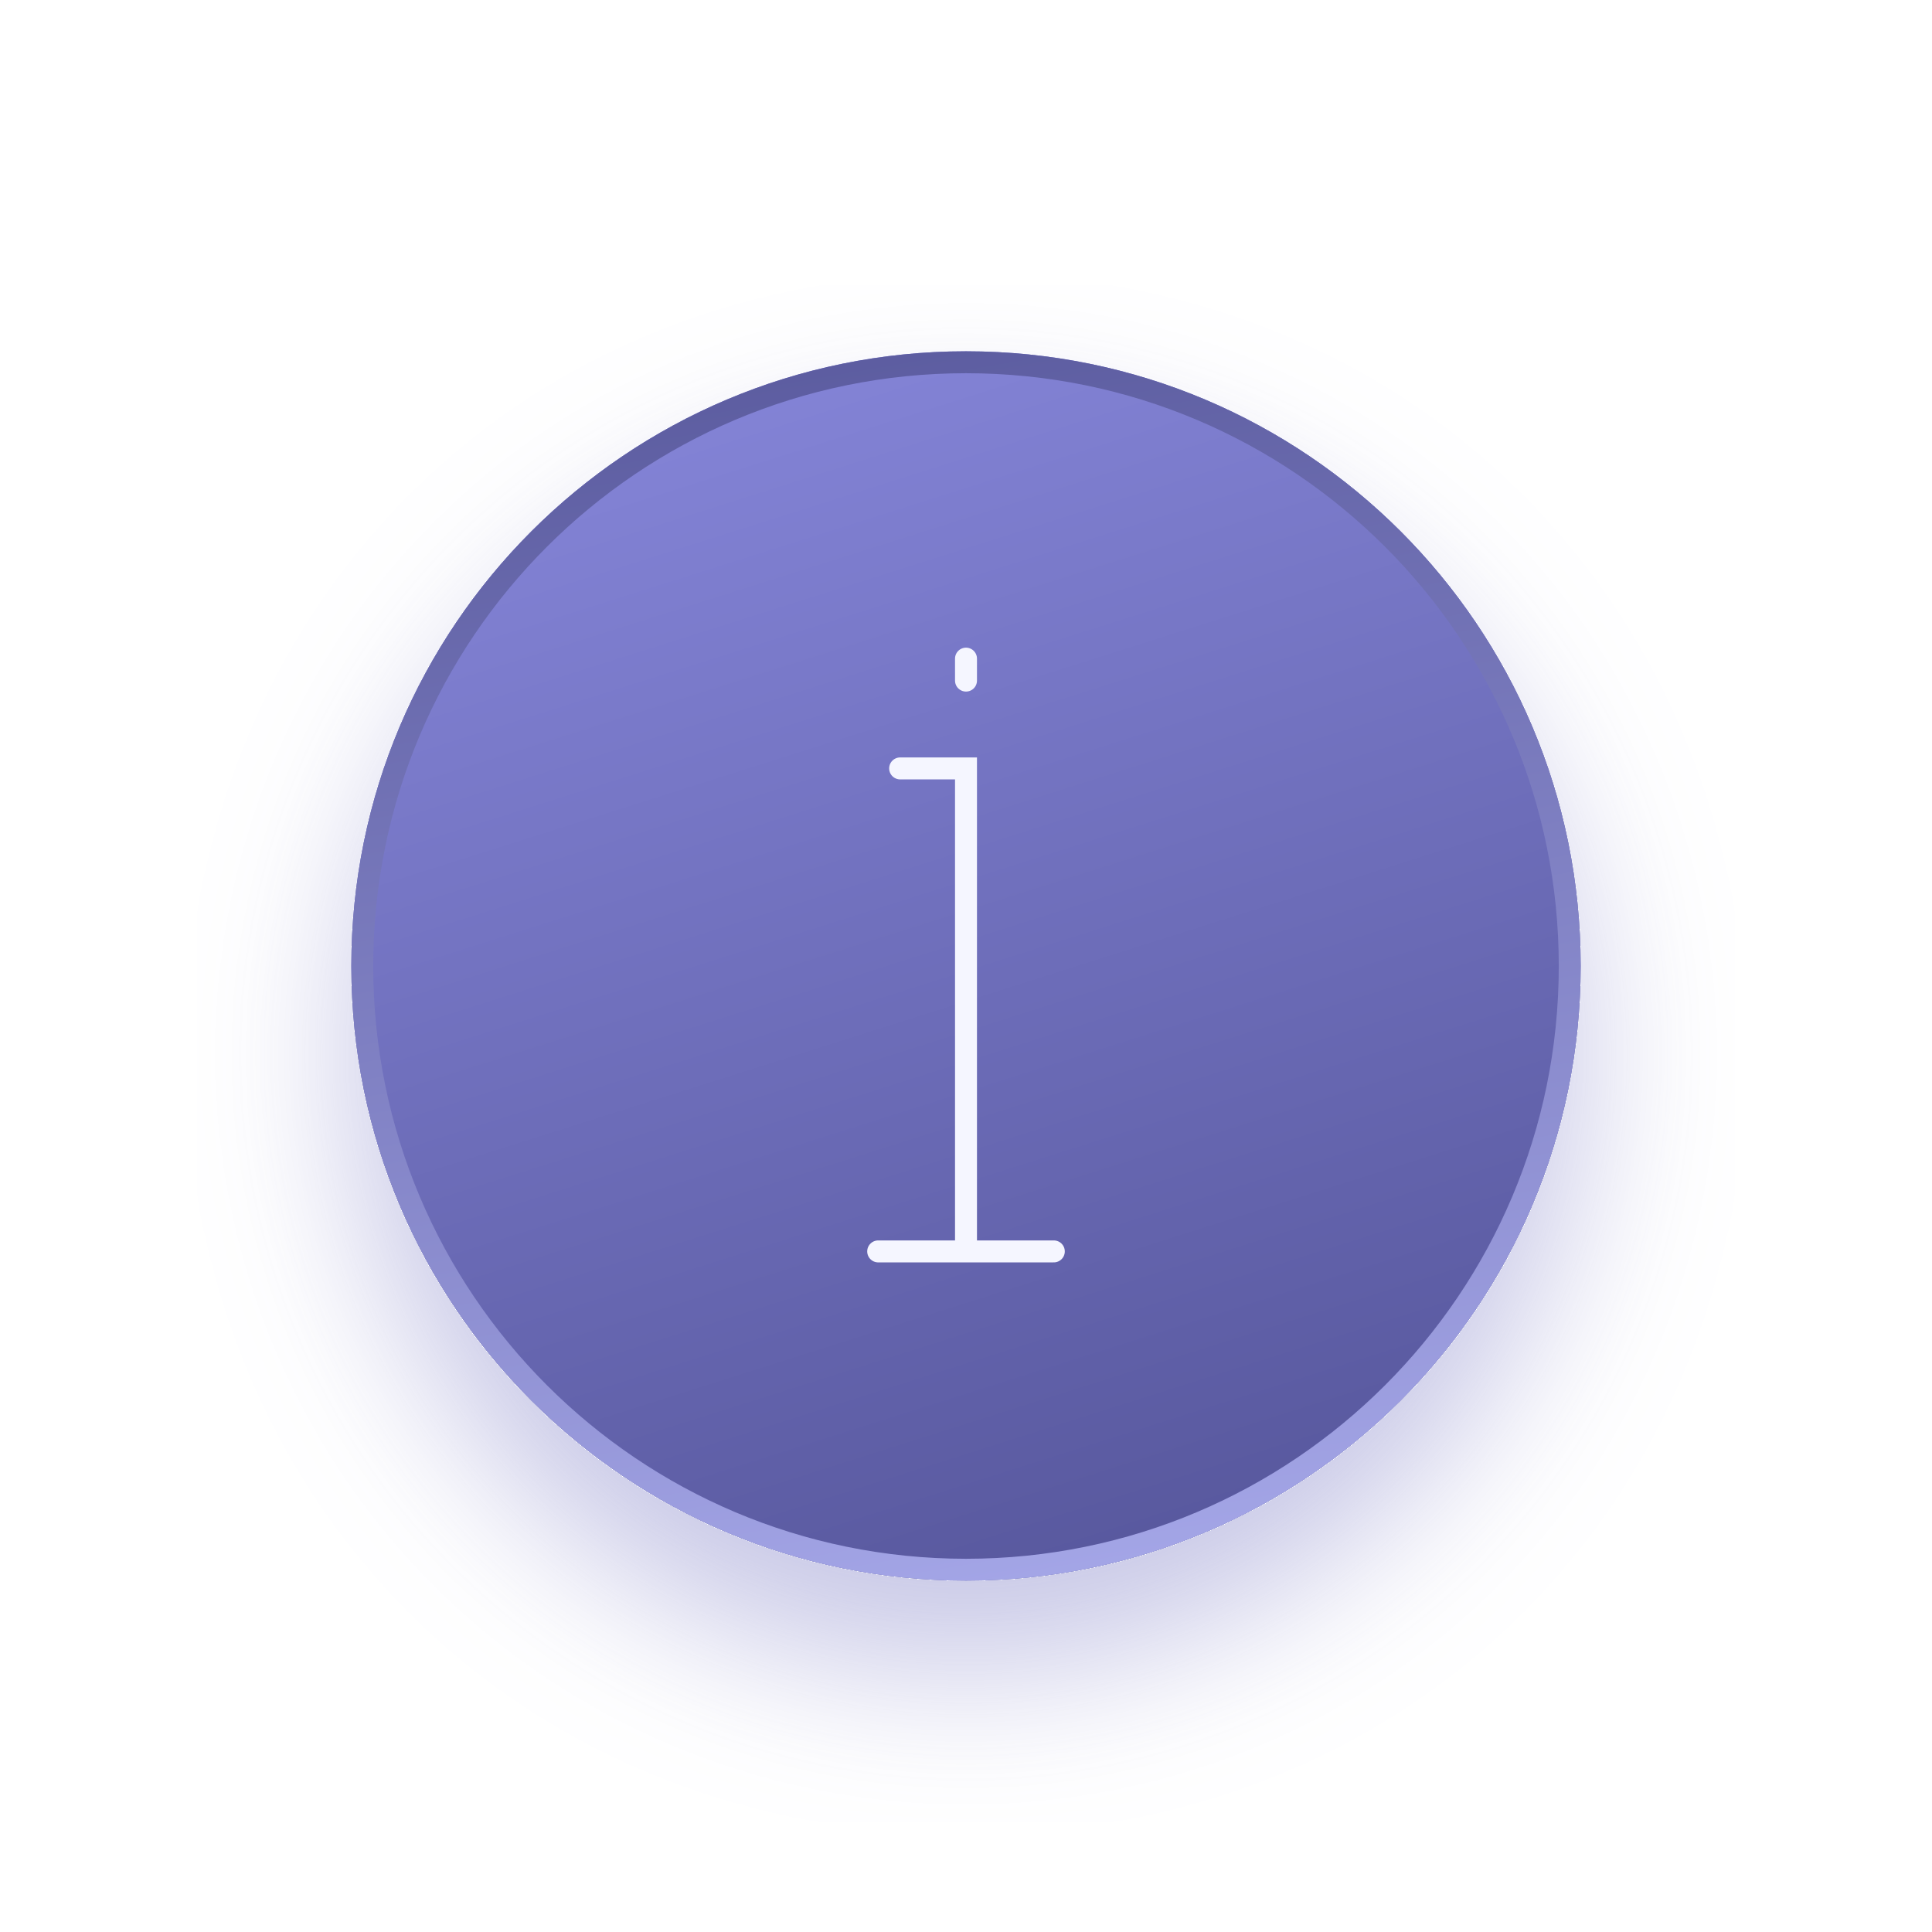
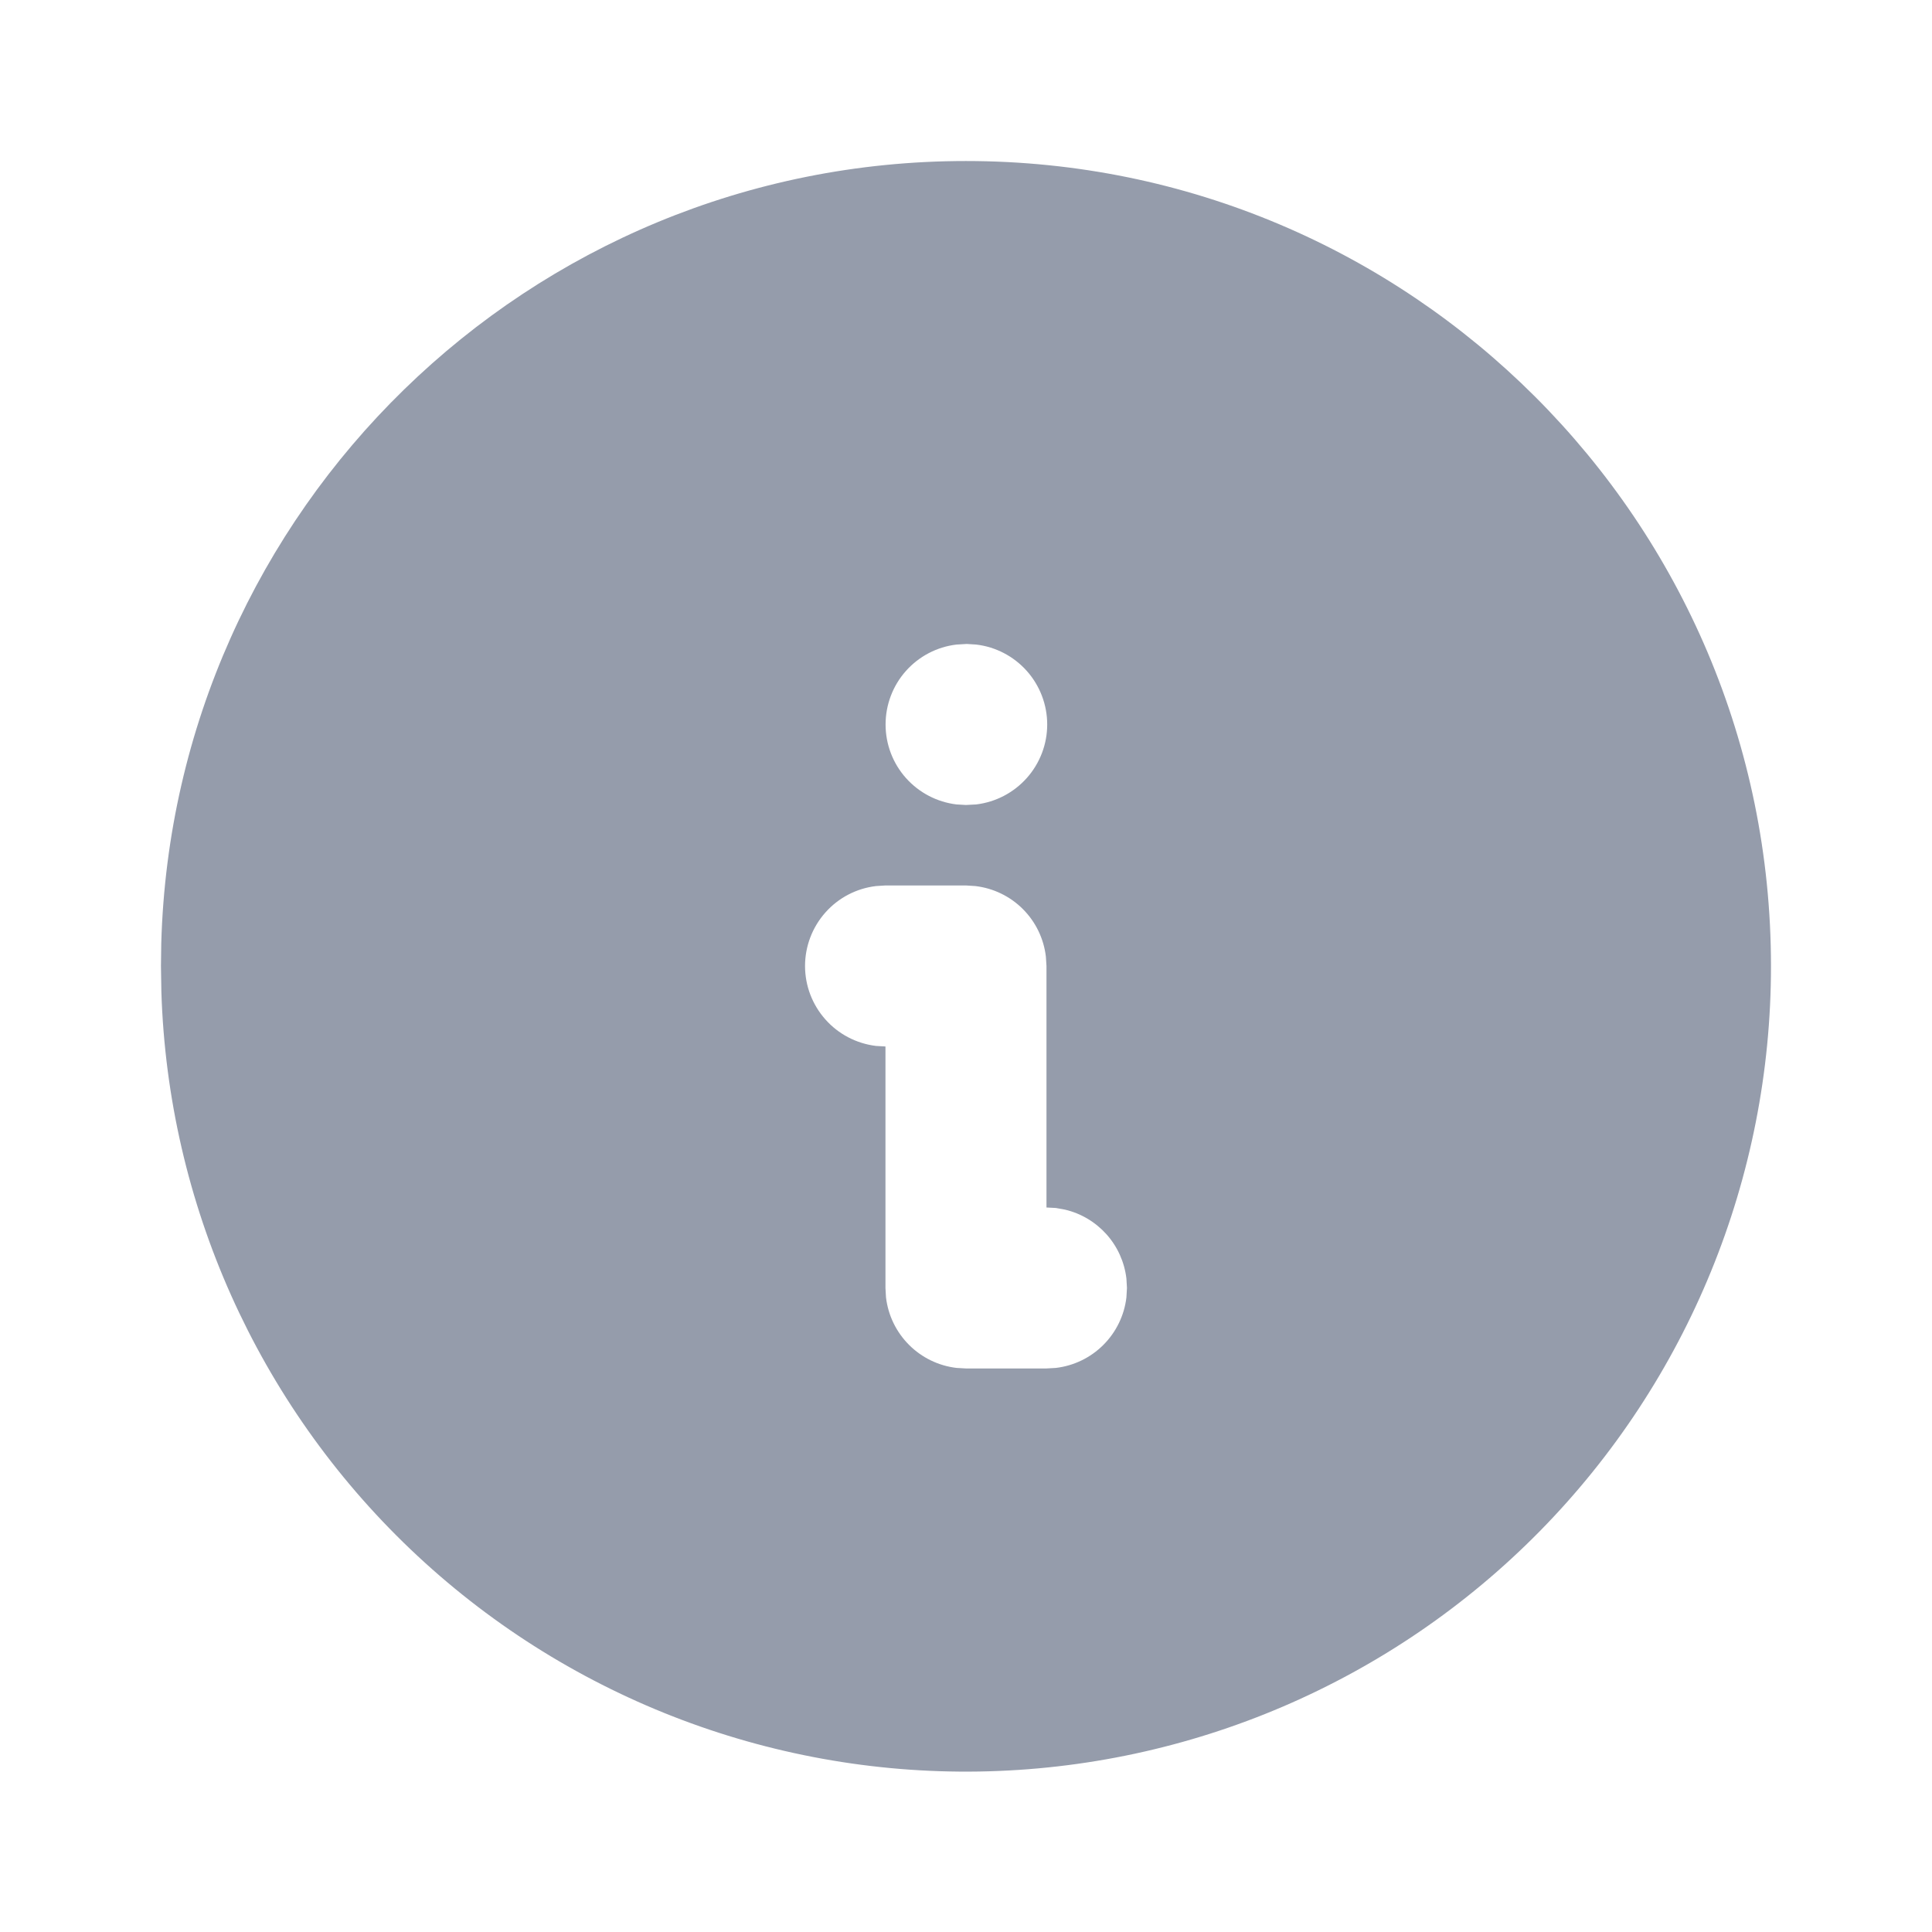
- <svg xmlns="http://www.w3.org/2000/svg" fill="none" viewBox="0 0 88 88">
-   <g filter="url(#info-icon-a)">
-     <circle cx="44" cy="44" r="28" fill="url(#info-icon-b)" />
-     <circle cx="44" cy="44" r="27.5" stroke="url(#info-icon-c)" stroke-linecap="round" />
-   </g>
-   <path stroke="#F5F6FF" stroke-linecap="round" d="M44 57V35h-3m3 22h-4m4 0h4m-4-26v-1" />
-   <defs>
-     <linearGradient id="info-icon-b" x1="34.308" x2="55.308" y1="12.231" y2="78.462" gradientUnits="userSpaceOnUse">
-       <stop stop-color="#8787DB" />
-       <stop offset="1" stop-color="#525296" />
-     </linearGradient>
-     <linearGradient id="info-icon-c" x1="56.385" x2="44" y1="79" y2="7" gradientUnits="userSpaceOnUse">
-       <stop stop-color="#AEB0F1" />
-       <stop offset="1" stop-color="#525296" />
-     </linearGradient>
-     <filter id="info-icon-a" width="70" height="70" x="9" y="13" color-interpolation-filters="sRGB" filterUnits="userSpaceOnUse">
-       <feFlood flood-opacity="0" result="BackgroundImageFix" />
-       <feColorMatrix in="SourceAlpha" result="hardAlpha" values="0 0 0 0 0 0 0 0 0 0 0 0 0 0 0 0 0 0 127 0" />
-       <feOffset dy="4" />
-       <feGaussianBlur stdDeviation="3.5" />
-       <feComposite in2="hardAlpha" operator="out" />
-       <feColorMatrix values="0 0 0 0 0.42 0 0 0 0 0.42 0 0 0 0 0.742 0 0 0 0.38 0" />
-       <feBlend in2="BackgroundImageFix" result="effect1_dropShadow_14620_2221" />
-       <feBlend in="SourceGraphic" in2="effect1_dropShadow_14620_2221" result="shape" />
-     </filter>
-   </defs>
+ <svg xmlns="http://www.w3.org/2000/svg" width="32" height="32" viewBox="0 0 32 32" fill="none">
+   <path d="M15.999 2.667C23.363 2.667 29.333 8.636 29.333 16C29.335 19.5 27.961 22.862 25.507 25.358C23.053 27.854 19.716 29.285 16.215 29.342C12.715 29.399 9.333 28.077 6.799 25.661C4.266 23.246 2.783 19.931 2.673 16.432L2.666 16L2.671 15.627C2.869 8.436 8.759 2.667 15.999 2.667ZM15.999 14.666H14.666L14.51 14.676C14.186 14.714 13.887 14.87 13.671 15.114C13.454 15.358 13.334 15.674 13.334 16C13.334 16.326 13.454 16.641 13.671 16.885C13.887 17.129 14.186 17.285 14.51 17.324L14.666 17.333V21.333L14.675 21.489C14.71 21.787 14.845 22.064 15.057 22.276C15.269 22.488 15.546 22.622 15.843 22.657L15.999 22.666H17.333L17.489 22.657C17.786 22.622 18.063 22.488 18.275 22.276C18.487 22.064 18.622 21.787 18.657 21.489L18.666 21.333L18.657 21.177C18.625 20.905 18.51 20.649 18.328 20.445C18.145 20.241 17.905 20.097 17.638 20.035L17.489 20.008L17.333 20V16L17.323 15.844C17.288 15.546 17.154 15.269 16.942 15.057C16.73 14.845 16.453 14.711 16.155 14.676L15.999 14.666ZM16.013 10.666L15.843 10.676C15.519 10.714 15.221 10.87 15.004 11.114C14.787 11.358 14.668 11.674 14.668 12C14.668 12.326 14.787 12.641 15.004 12.885C15.221 13.129 15.519 13.285 15.843 13.324L15.999 13.333L16.169 13.324C16.493 13.285 16.791 13.129 17.008 12.885C17.225 12.641 17.345 12.326 17.345 12C17.345 11.674 17.225 11.358 17.008 11.114C16.791 10.87 16.493 10.714 16.169 10.676L16.013 10.666Z" fill="#959CAB" />
</svg>
